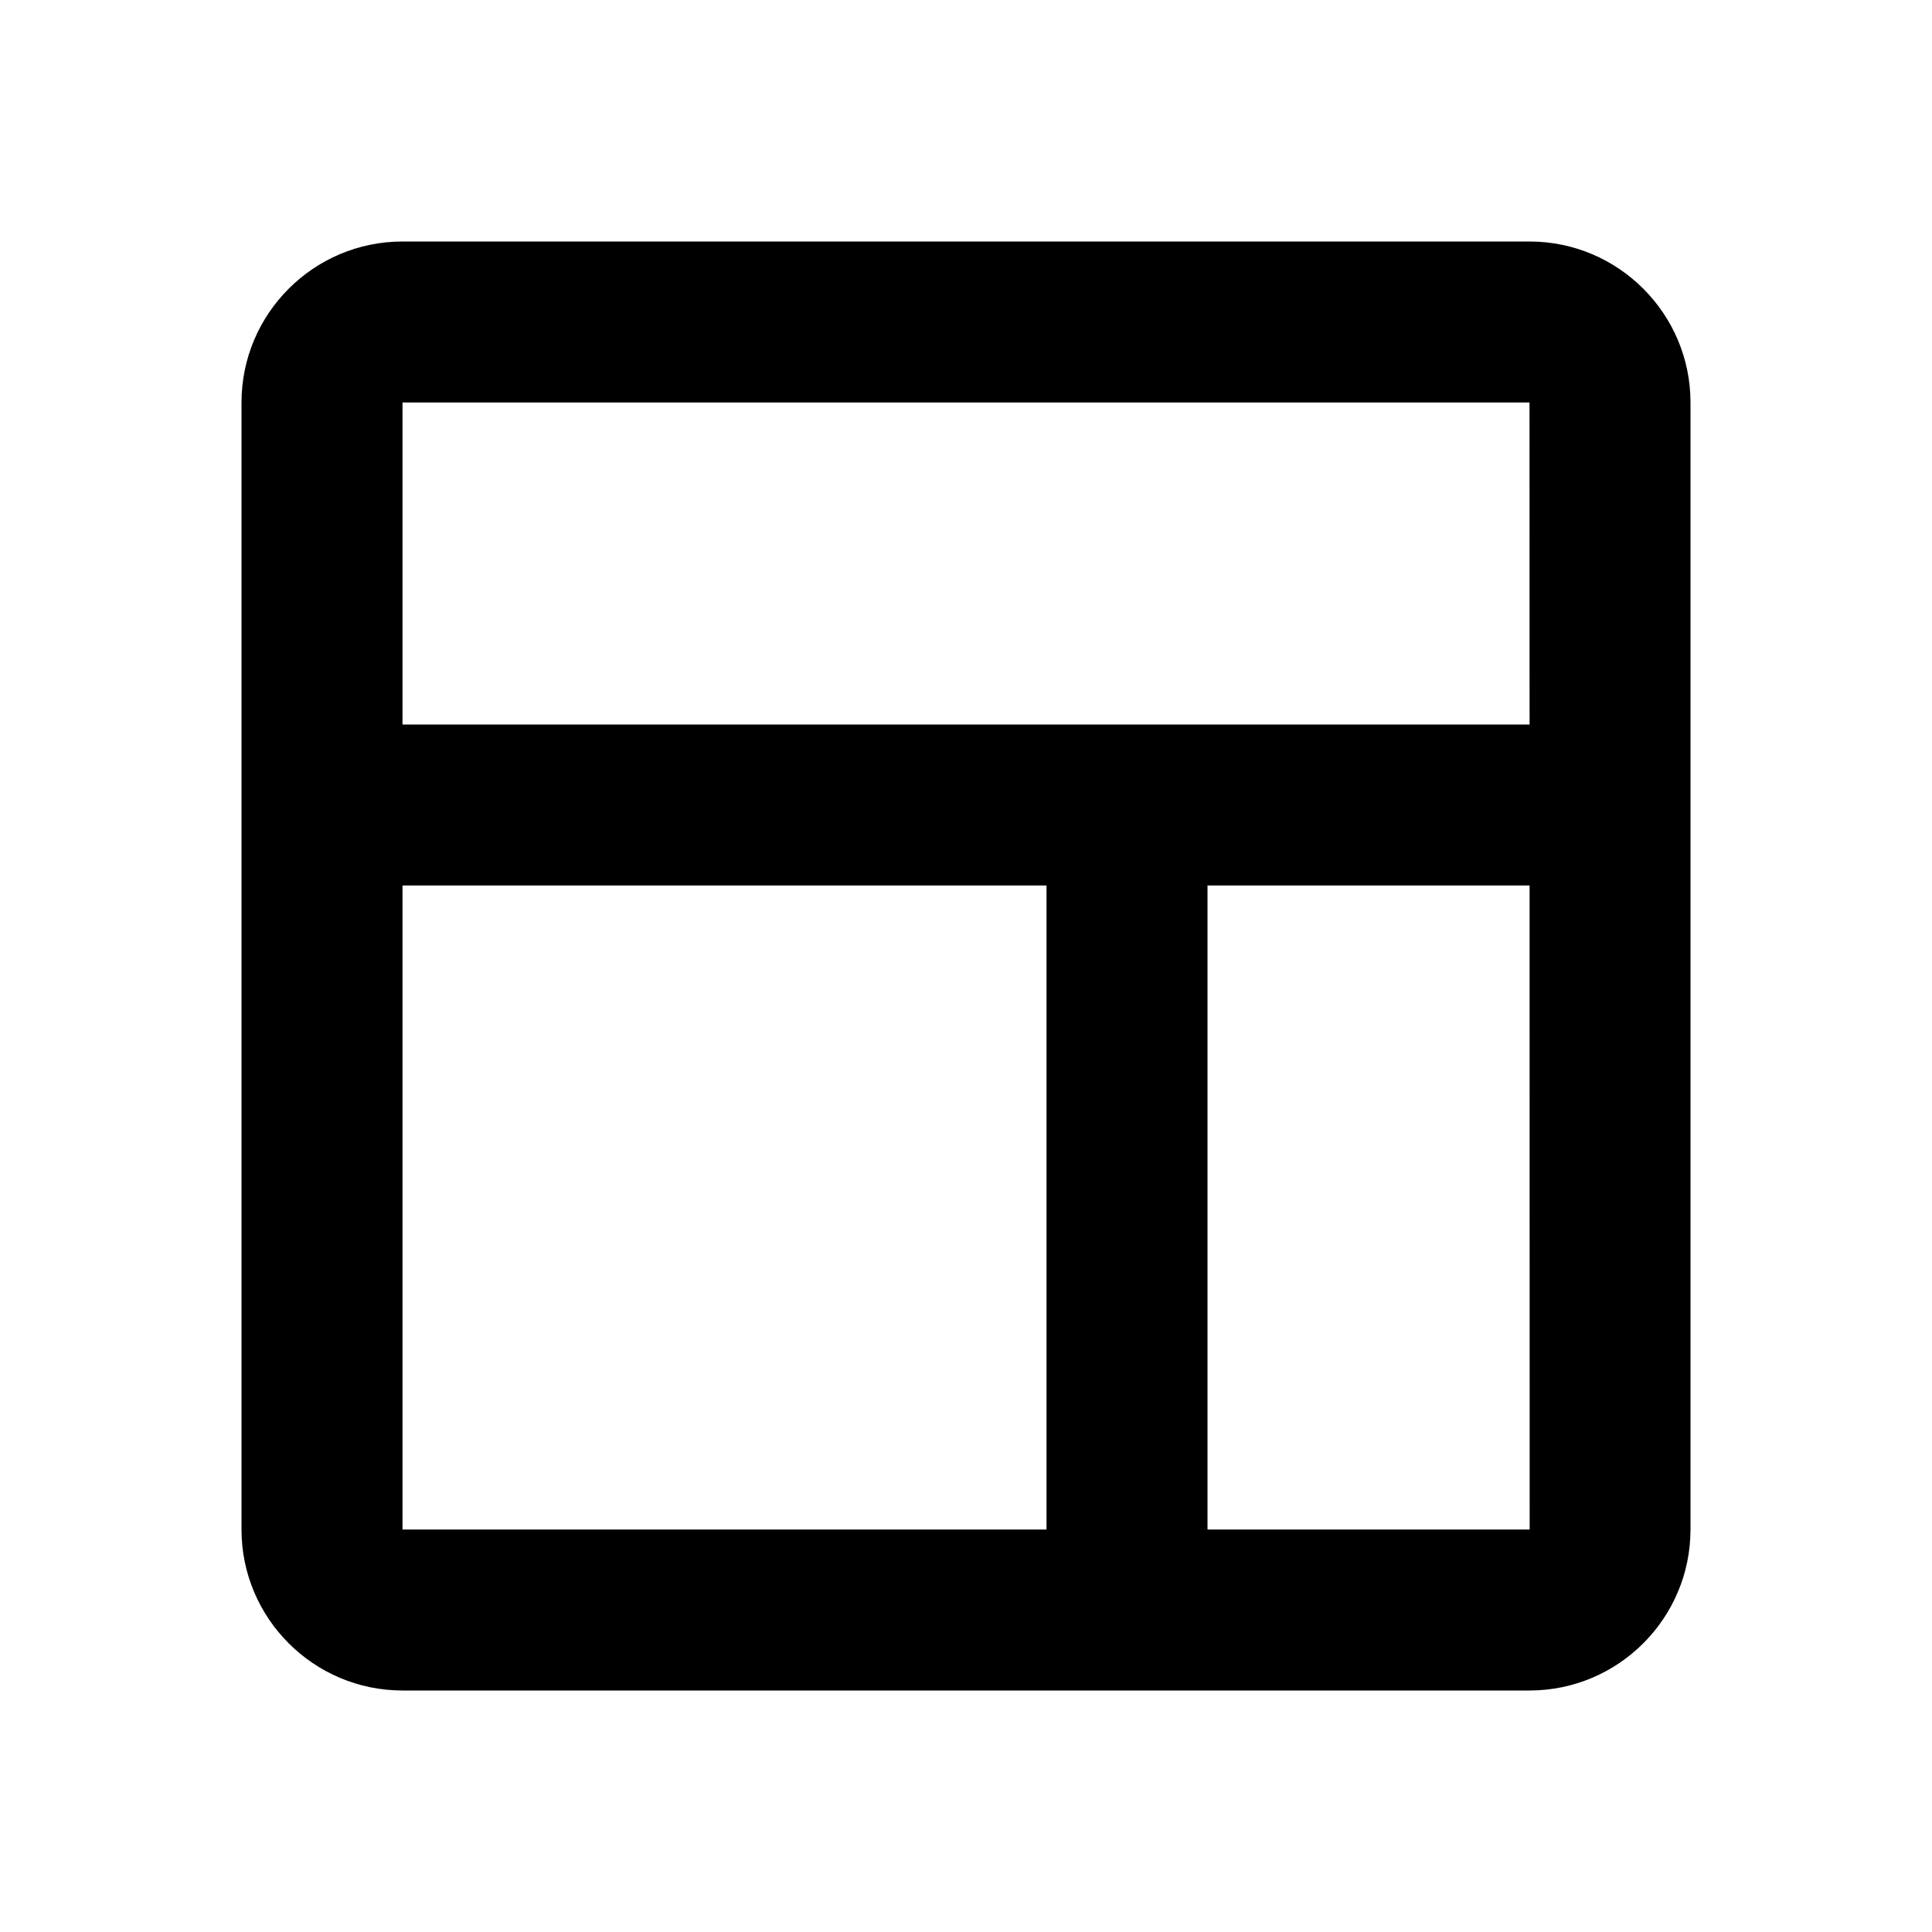
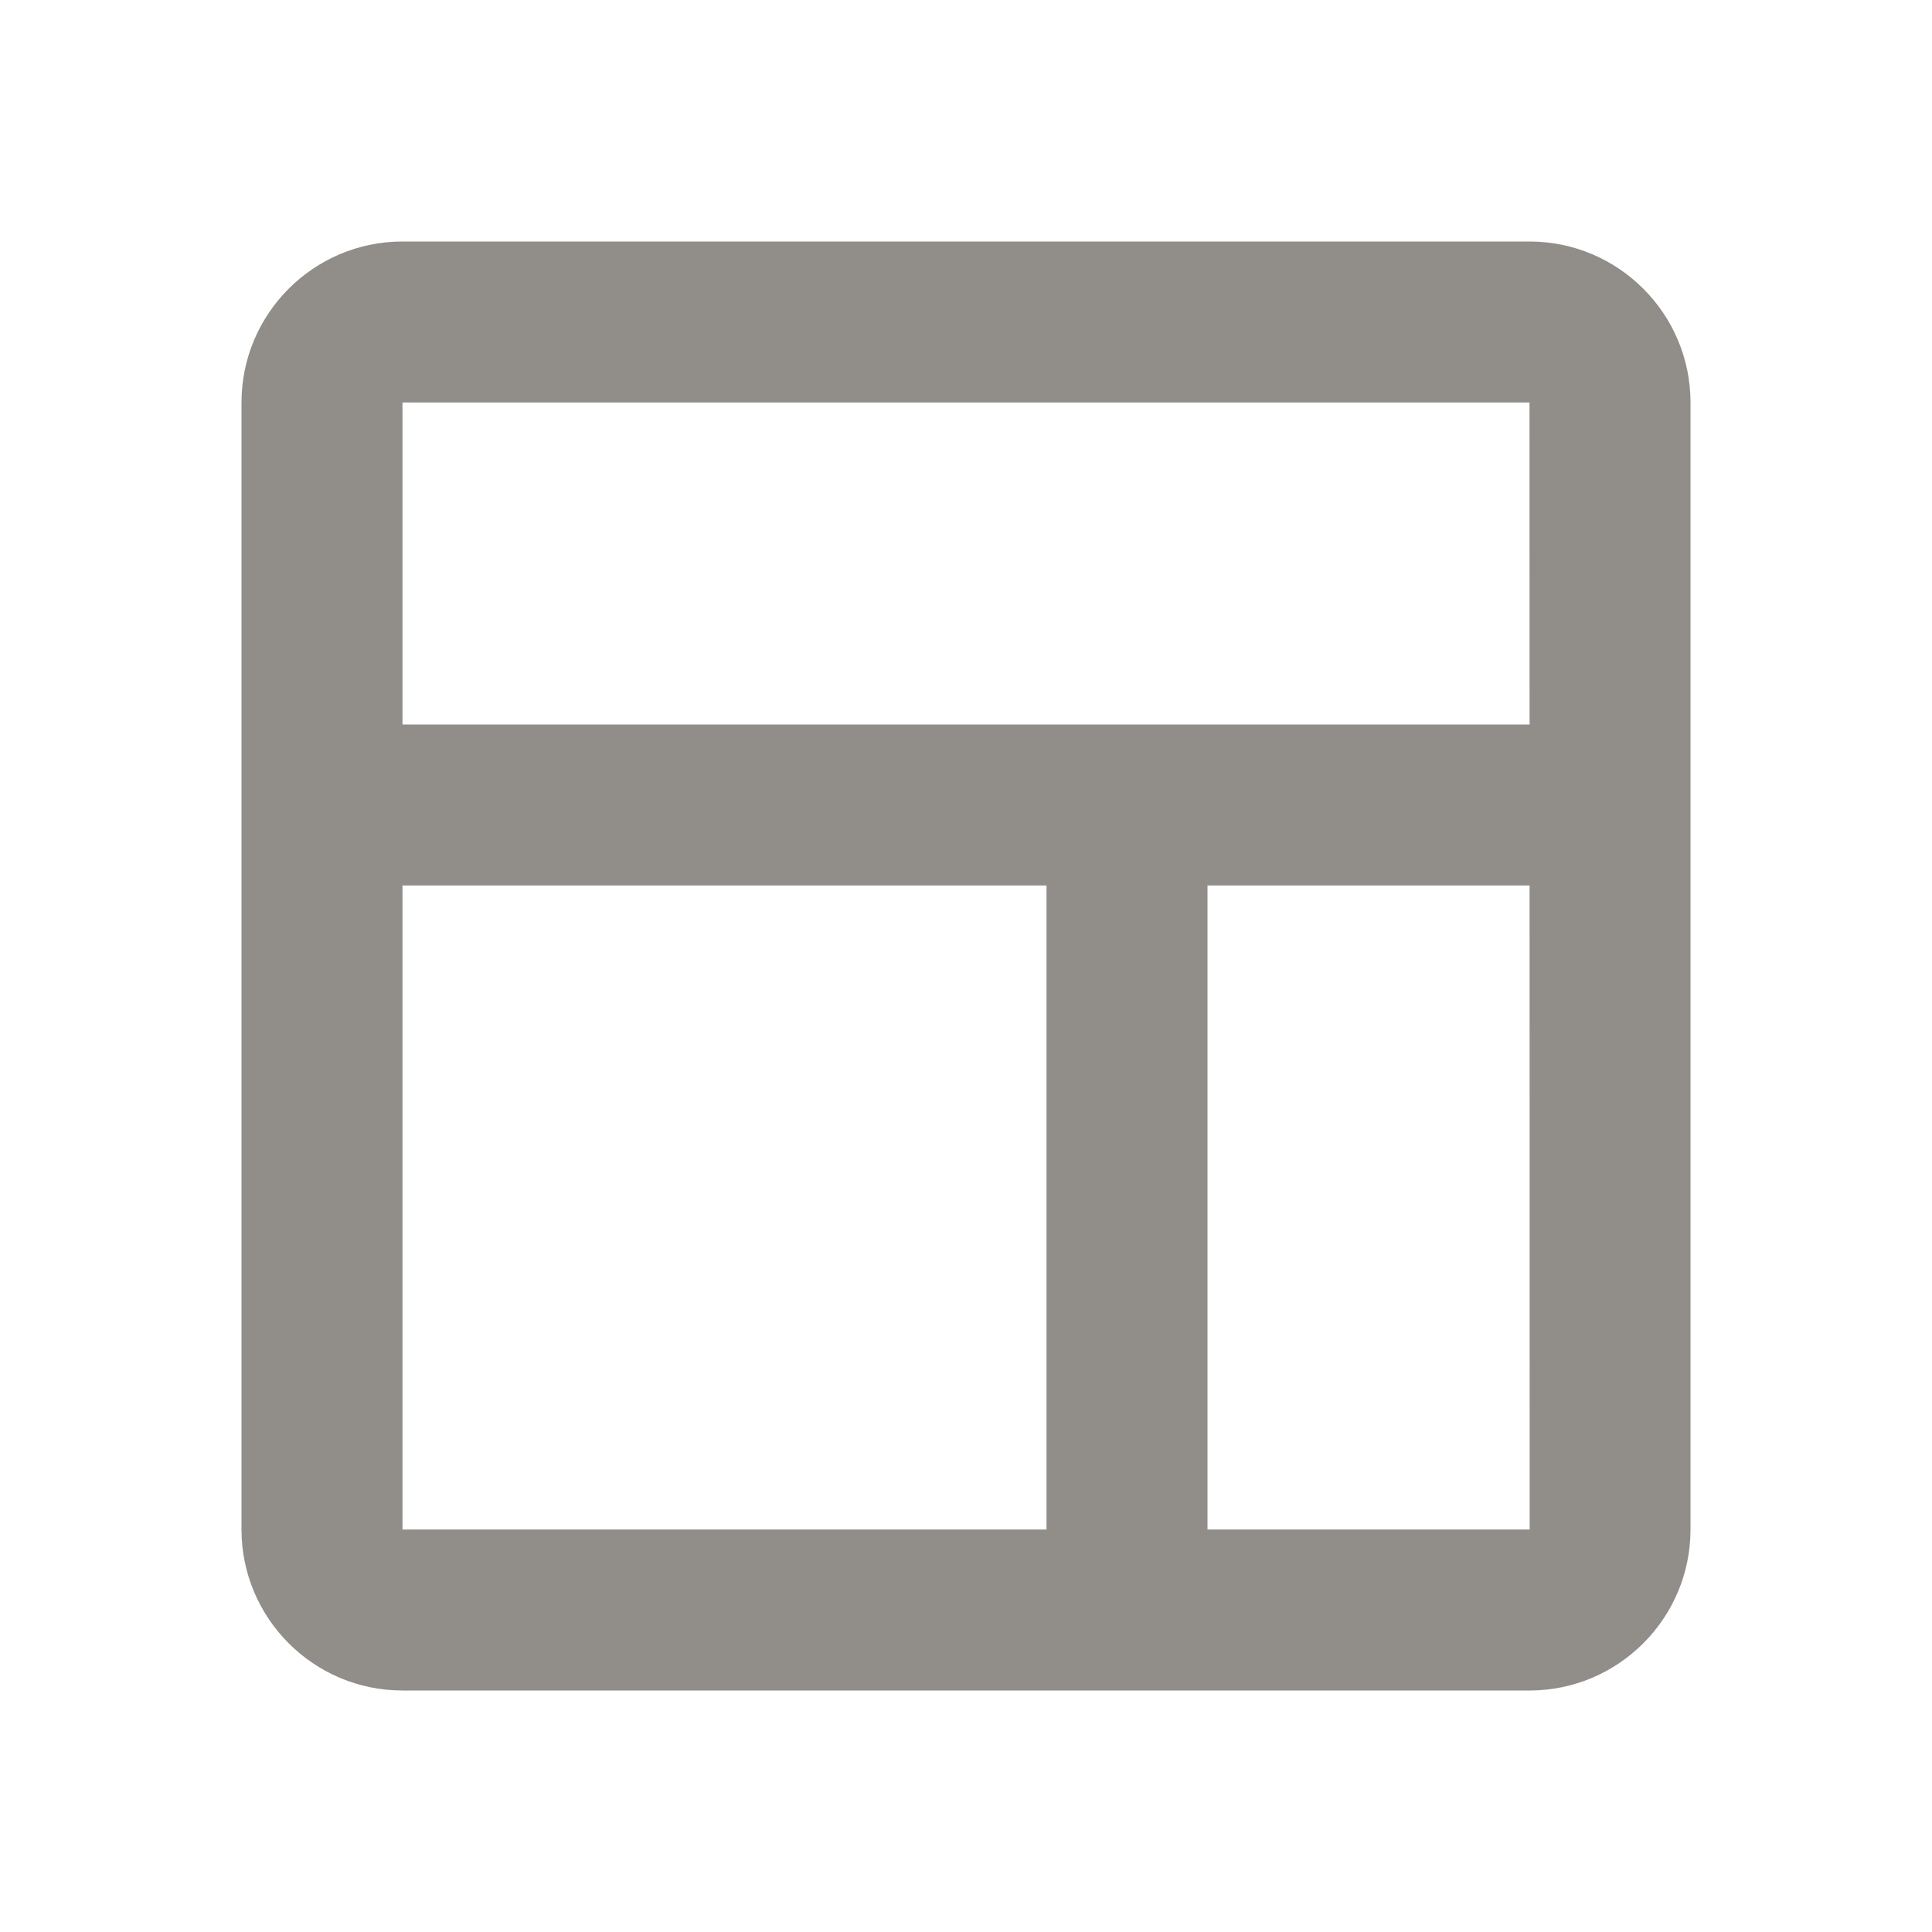
- <svg xmlns="http://www.w3.org/2000/svg" width="24" height="24" viewBox="0 0 24 24">
+ <svg xmlns="http://www.w3.org/2000/svg" fill="#918D89" width="24" height="24" viewBox="0 0 24 24">
  <path d="M19 3H5c-1.103 0-2 .897-2 2v14c0 1.103.897 2 2 2h14c1.103 0 2-.897 2-2V5c0-1.103-.897-2-2-2zm0 2 .001 4H5V5h14zM5 11h8v8H5v-8zm10 8v-8h4.001l.001 8H15z" />
</svg>
